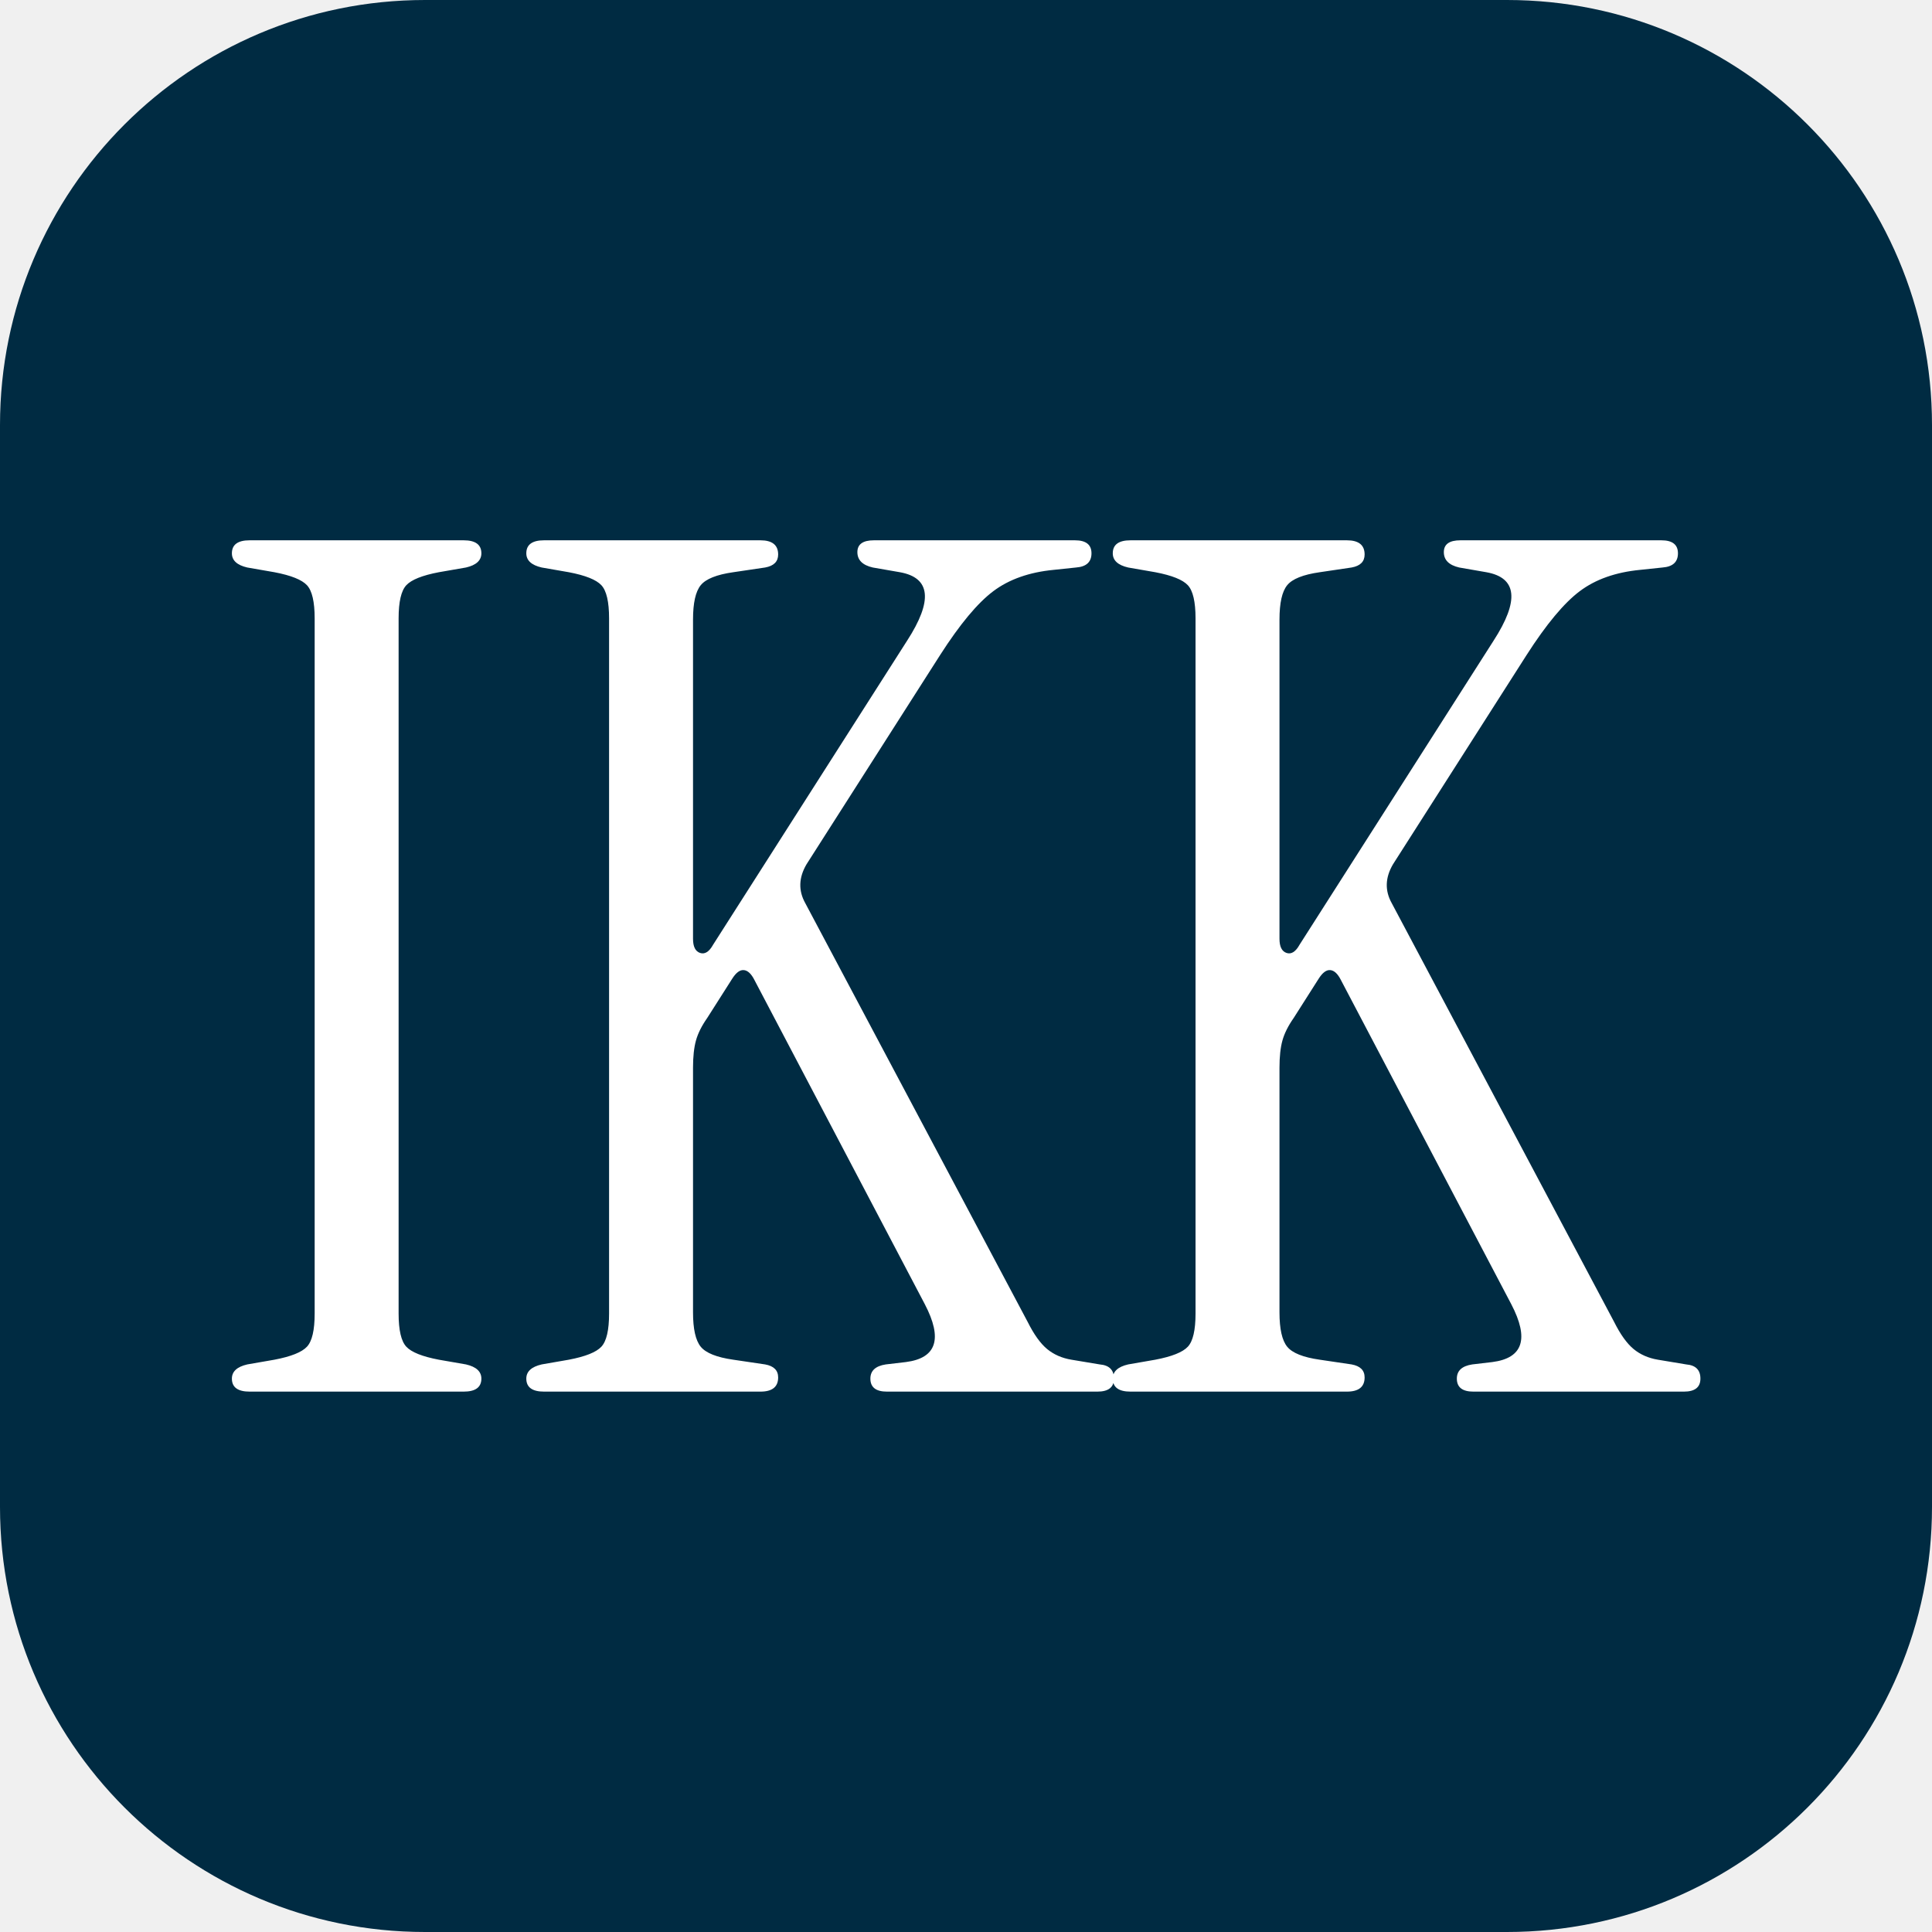
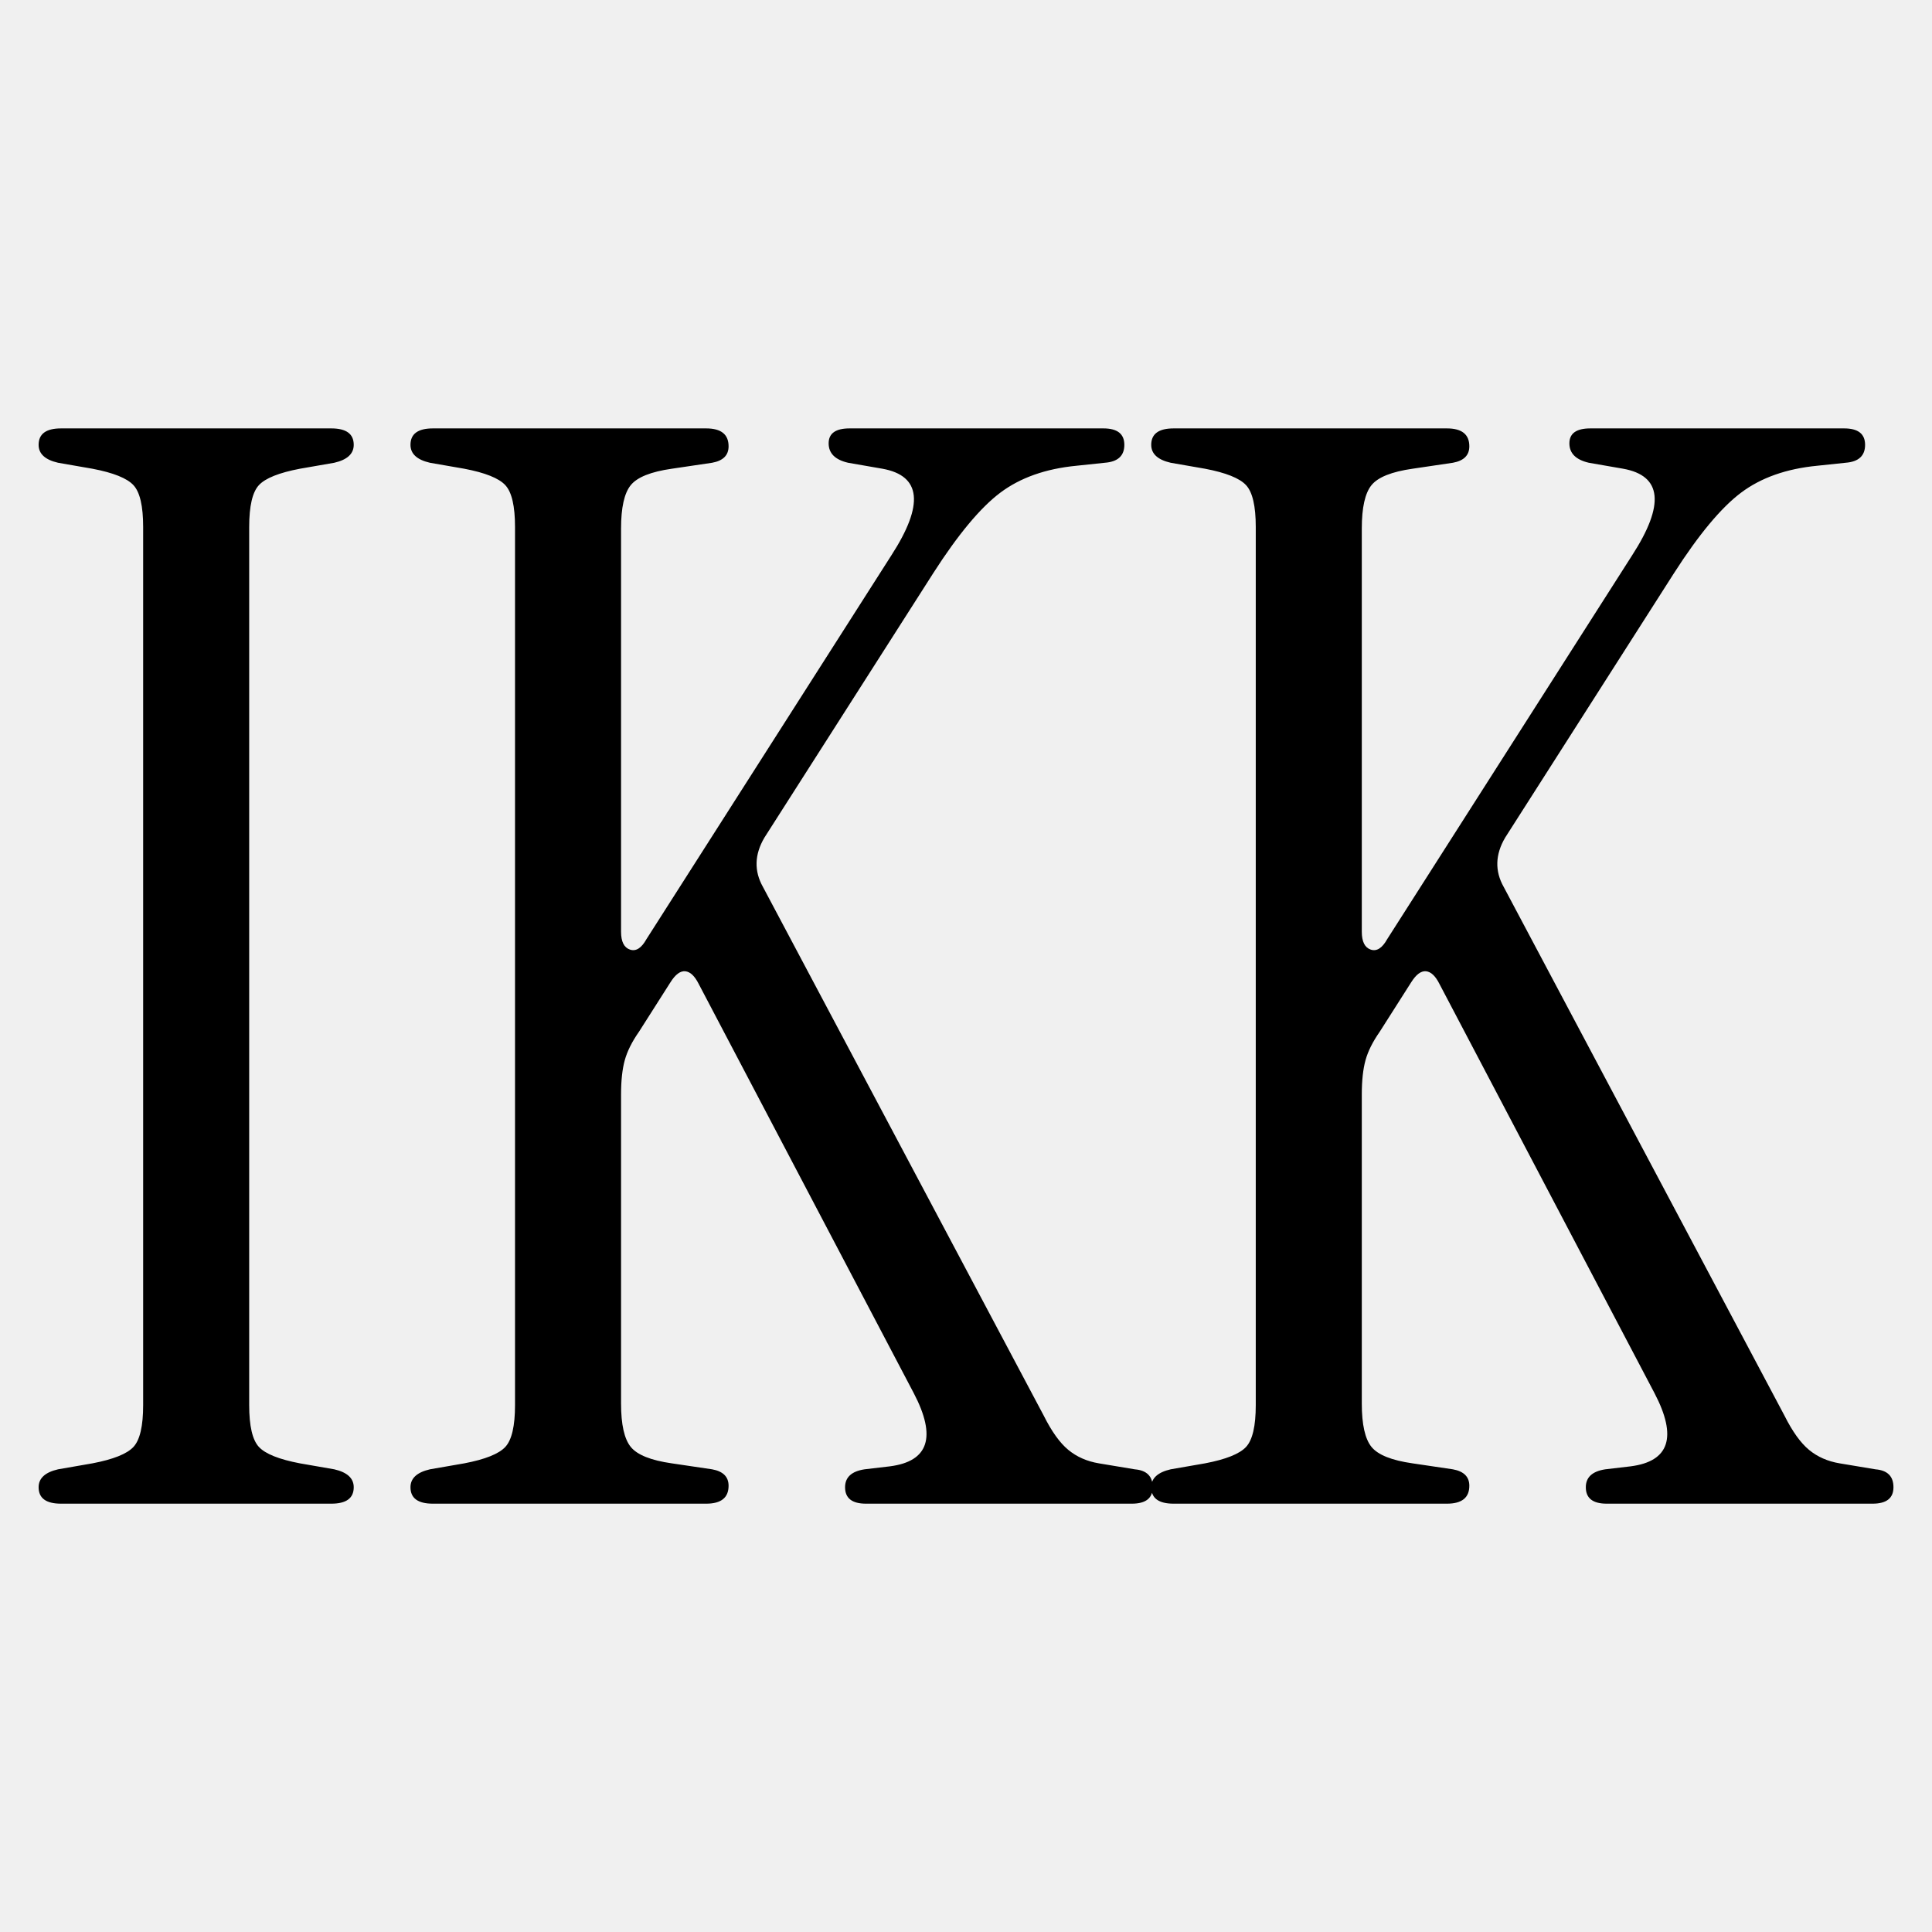
<svg xmlns="http://www.w3.org/2000/svg" viewBox="0 0 100 100">
-   <rect width="100" height="100" rx="22" fill="#002b42" />
-   <g transform="translate(10.84,72.03) scale(0.0612)">
-     <path d="M34 0Q19 0 19 -11Q19 -20 32 -23L55 -27Q76 -31 82.5 -38.0Q89 -45 89 -66V-654Q89 -675 82.5 -682.0Q76 -689 55 -693L32 -697Q19 -700 19 -709Q19 -720 34 -720H215Q230 -720 230 -709Q230 -700 217 -697L194 -693Q173 -689 166.5 -682.0Q160 -675 160 -654V-66Q160 -45 166.5 -38.0Q173 -31 194 -27L217 -23Q230 -20 230 -11Q230 0 215 0Z M283 0Q268 0 268 -11Q268 -20 281 -23L304 -27Q325 -31 331.5 -38.0Q338 -45 338 -66V-654Q338 -675 331.5 -682.0Q325 -689 304 -693L281 -697Q268 -700 268 -709Q268 -720 283 -720H466Q481 -720 481 -708Q481 -699 470 -697L443 -693Q422 -690 415.5 -682.0Q409 -674 409 -653V-383Q409 -373 415.0 -371.0Q421 -369 426 -378L590 -635Q623 -686 584 -693L561 -697Q548 -700 548 -710Q548 -720 562 -720H732Q746 -720 746 -709Q746 -698 733 -697L714 -695Q683 -692 663.0 -677.0Q643 -662 618 -623L505 -446Q495 -429 504 -413L692 -59Q700 -43 708.5 -36.0Q717 -29 729 -27L753 -23Q765 -22 765 -11Q765 0 751 0H573Q559 0 559 -11Q559 -21 572 -23L589 -25Q628 -30 605 -74L461 -348Q457 -356 452.0 -356.5Q447 -357 442 -349L421 -316Q414 -306 411.5 -297.0Q409 -288 409 -274V-67Q409 -46 415.5 -38.0Q422 -30 443 -27L470 -23Q481 -21 481 -12Q481 0 466 0Z M779 0Q764 0 764 -11Q764 -20 777 -23L800 -27Q821 -31 827.5 -38.0Q834 -45 834 -66V-654Q834 -675 827.5 -682.0Q821 -689 800 -693L777 -697Q764 -700 764 -709Q764 -720 779 -720H962Q977 -720 977 -708Q977 -699 966 -697L939 -693Q918 -690 911.5 -682.0Q905 -674 905 -653V-383Q905 -373 911.0 -371.0Q917 -369 922 -378L1086 -635Q1119 -686 1080 -693L1057 -697Q1044 -700 1044 -710Q1044 -720 1058 -720H1228Q1242 -720 1242 -709Q1242 -698 1229 -697L1210 -695Q1179 -692 1159.0 -677.0Q1139 -662 1114 -623L1001 -446Q991 -429 1000 -413L1188 -59Q1196 -43 1204.5 -36.0Q1213 -29 1225 -27L1249 -23Q1261 -22 1261 -11Q1261 0 1247 0H1069Q1055 0 1055 -11Q1055 -21 1068 -23L1085 -25Q1124 -30 1101 -74L957 -348Q953 -356 948.0 -356.5Q943 -357 938 -349L917 -316Q910 -306 907.5 -297.0Q905 -288 905 -274V-67Q905 -46 911.5 -38.0Q918 -30 939 -27L966 -23Q977 -21 977 -12Q977 0 962 0Z" fill="#ffffff" />
+   <g transform="translate(0.53,77.83) scale(0.0773)">
+     <path d="M34 0Q19 0 19 -11Q19 -20 32 -23L55 -27Q76 -31 82.5 -38.0Q89 -45 89 -66V-654Q89 -675 82.5 -682.0Q76 -689 55 -693L32 -697Q19 -700 19 -709Q19 -720 34 -720H215Q230 -720 230 -709Q230 -700 217 -697L194 -693Q173 -689 166.5 -682.0Q160 -675 160 -654V-66Q160 -45 166.5 -38.0Q173 -31 194 -27L217 -23Q230 -20 230 -11Q230 0 215 0Z M283 0Q268 0 268 -11Q268 -20 281 -23L304 -27Q325 -31 331.5 -38.0Q338 -45 338 -66V-654Q338 -675 331.5 -682.0Q325 -689 304 -693L281 -697Q268 -700 268 -709Q268 -720 283 -720H466Q481 -720 481 -708Q481 -699 470 -697L443 -693Q422 -690 415.5 -682.0Q409 -674 409 -653V-383Q409 -373 415.0 -371.0Q421 -369 426 -378L590 -635Q623 -686 584 -693L561 -697Q548 -700 548 -710Q548 -720 562 -720H732Q746 -720 746 -709Q746 -698 733 -697L714 -695Q683 -692 663.0 -677.0Q643 -662 618 -623L505 -446Q495 -429 504 -413L692 -59Q700 -43 708.5 -36.0Q717 -29 729 -27L753 -23Q765 -22 765 -11Q765 0 751 0H573Q559 0 559 -11Q559 -21 572 -23L589 -25Q628 -30 605 -74L461 -348Q457 -356 452.0 -356.5Q447 -357 442 -349L421 -316Q414 -306 411.5 -297.0Q409 -288 409 -274V-67Q409 -46 415.5 -38.0Q422 -30 443 -27L470 -23Q481 -21 481 -12Q481 0 466 0Z M779 0Q764 0 764 -11Q764 -20 777 -23L800 -27Q821 -31 827.5 -38.0Q834 -45 834 -66V-654Q834 -675 827.5 -682.0Q821 -689 800 -693L777 -697Q764 -700 764 -709Q764 -720 779 -720H962Q977 -720 977 -708Q977 -699 966 -697L939 -693Q918 -690 911.5 -682.0Q905 -674 905 -653V-383Q905 -373 911.0 -371.0Q917 -369 922 -378L1086 -635Q1119 -686 1080 -693L1057 -697Q1044 -700 1044 -710Q1044 -720 1058 -720H1228Q1242 -720 1242 -709Q1242 -698 1229 -697L1210 -695Q1179 -692 1159.0 -677.0Q1139 -662 1114 -623L1001 -446Q991 -429 1000 -413L1188 -59Q1196 -43 1204.5 -36.0Q1213 -29 1225 -27L1249 -23Q1261 -22 1261 -11Q1261 0 1247 0H1069Q1055 0 1055 -11Q1055 -21 1068 -23L1085 -25Q1124 -30 1101 -74L957 -348Q953 -356 948.0 -356.5Q943 -357 938 -349L917 -316Q910 -306 907.5 -297.0Q905 -288 905 -274V-67Q905 -46 911.5 -38.0Q918 -30 939 -27L966 -23Q977 -21 977 -12Q977 0 962 0Z" fill="#000000" />
  </g>
</svg>
